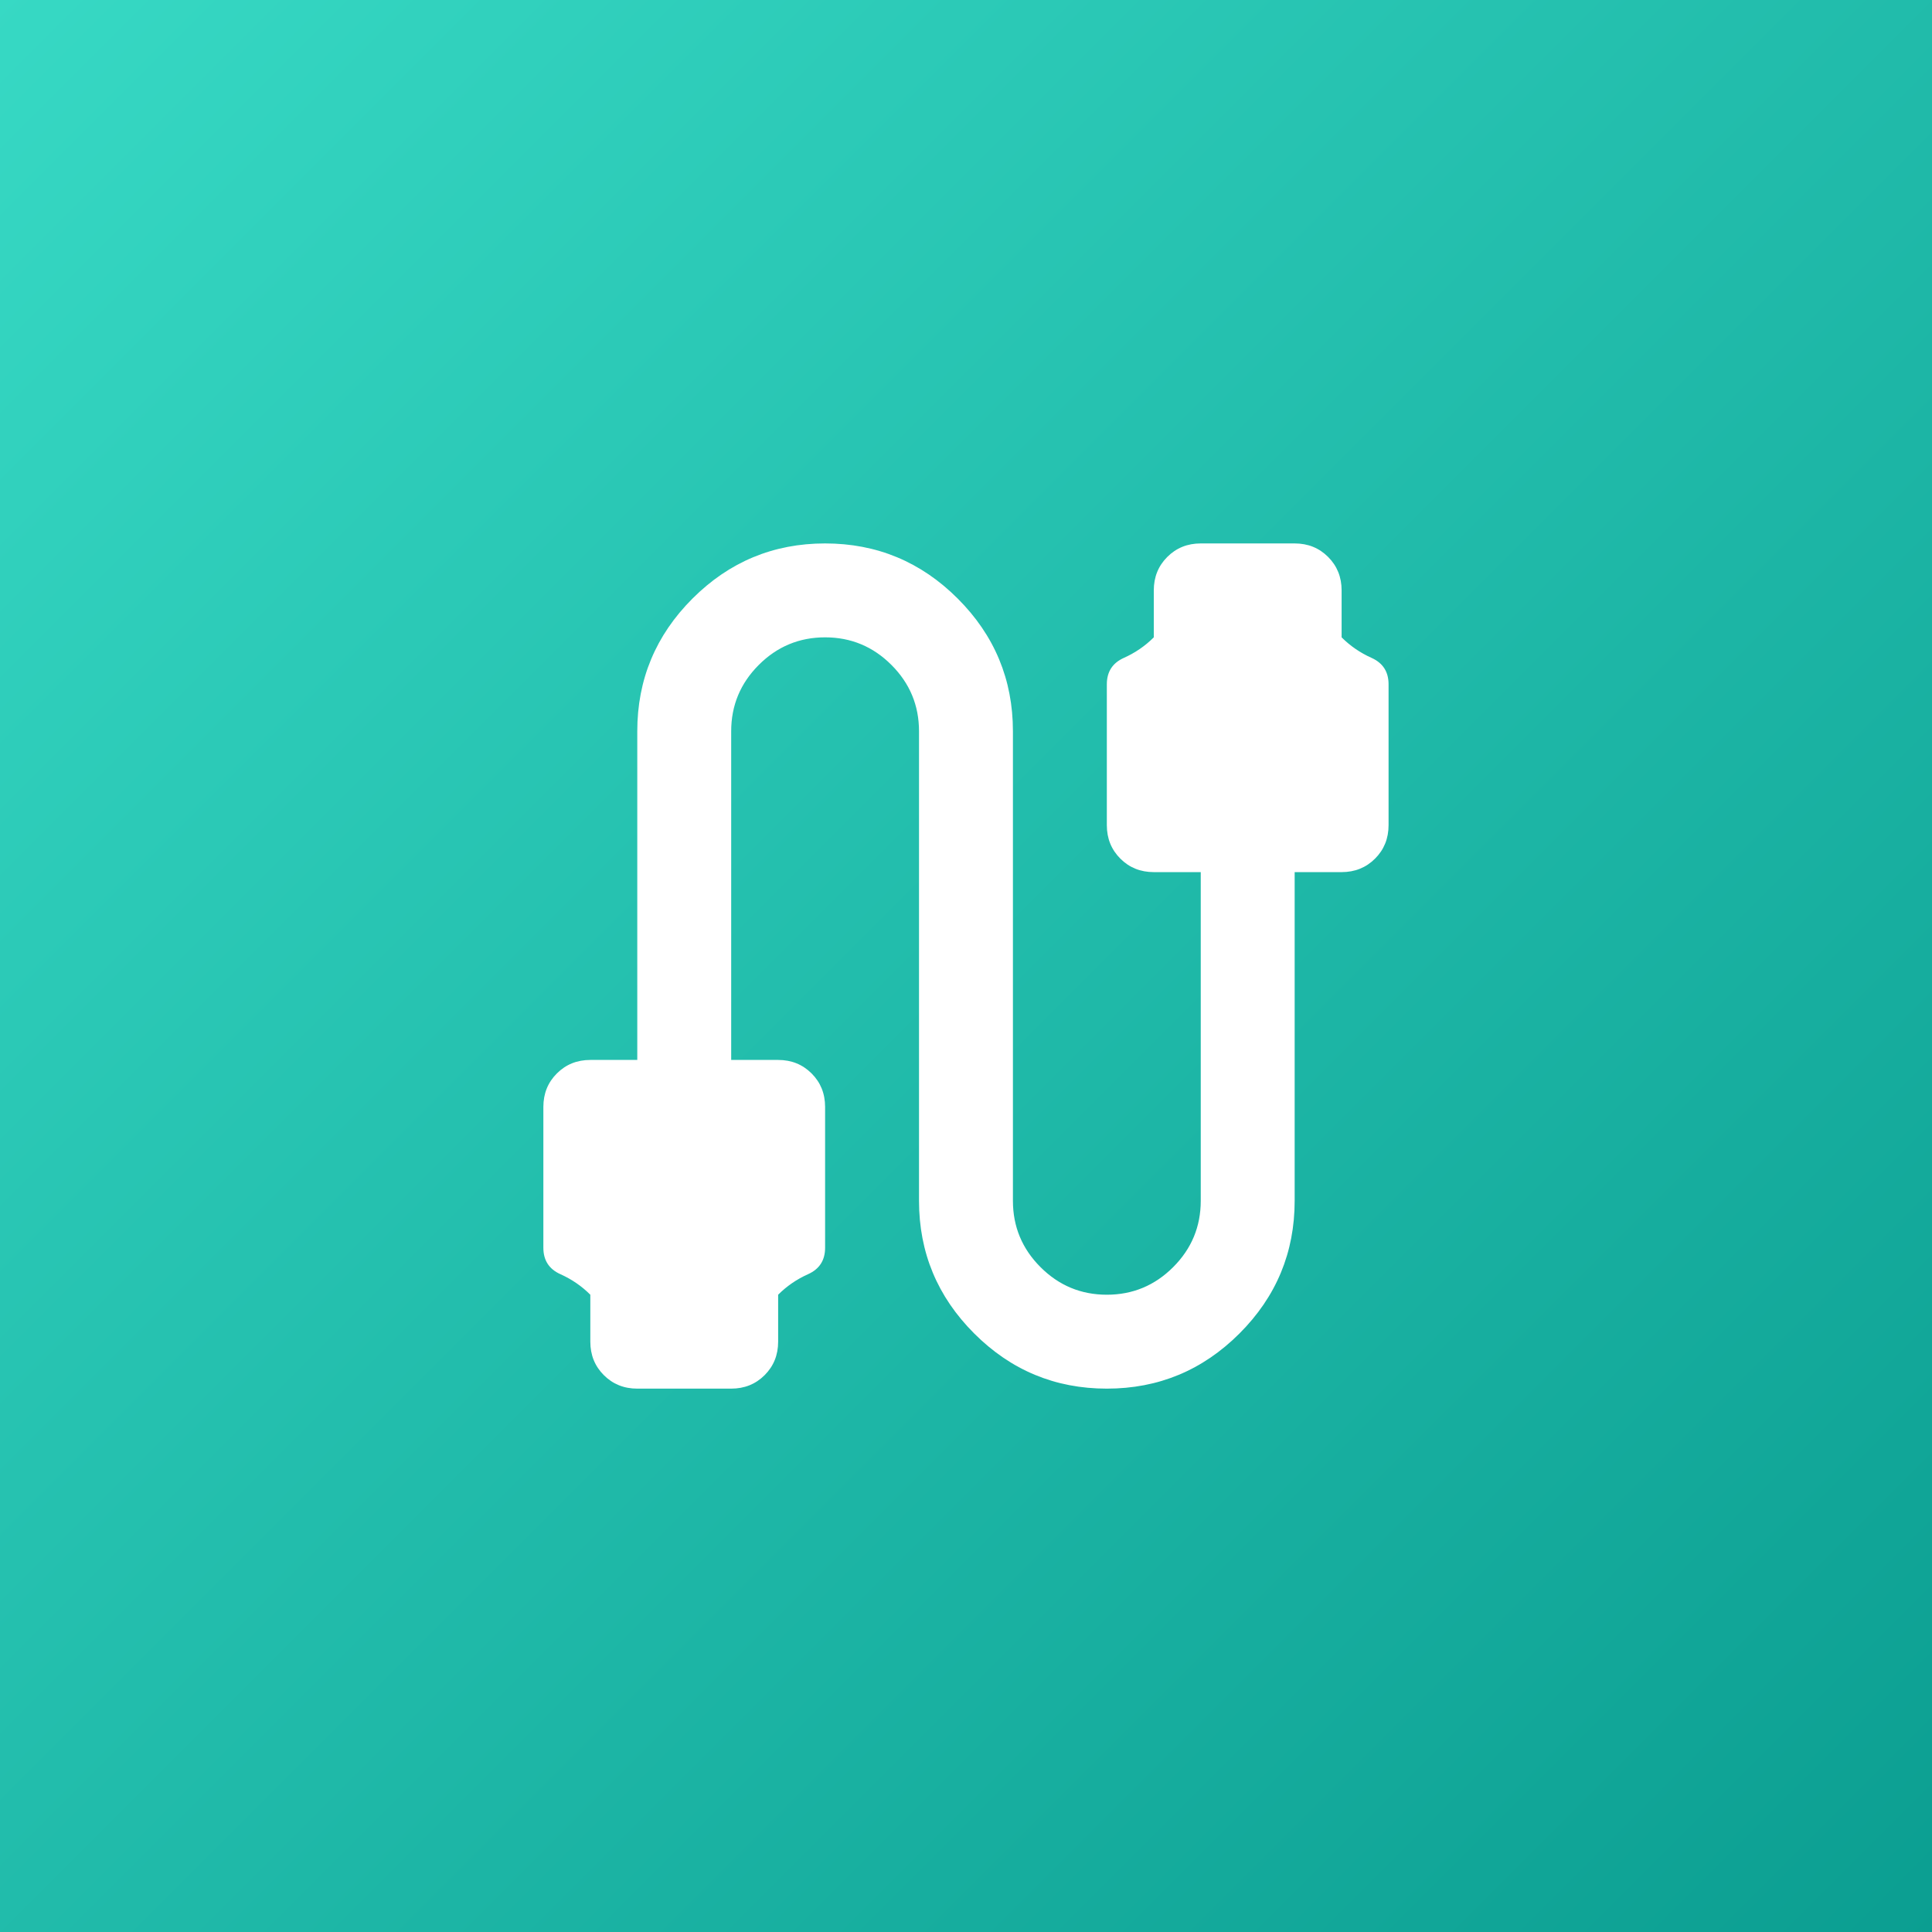
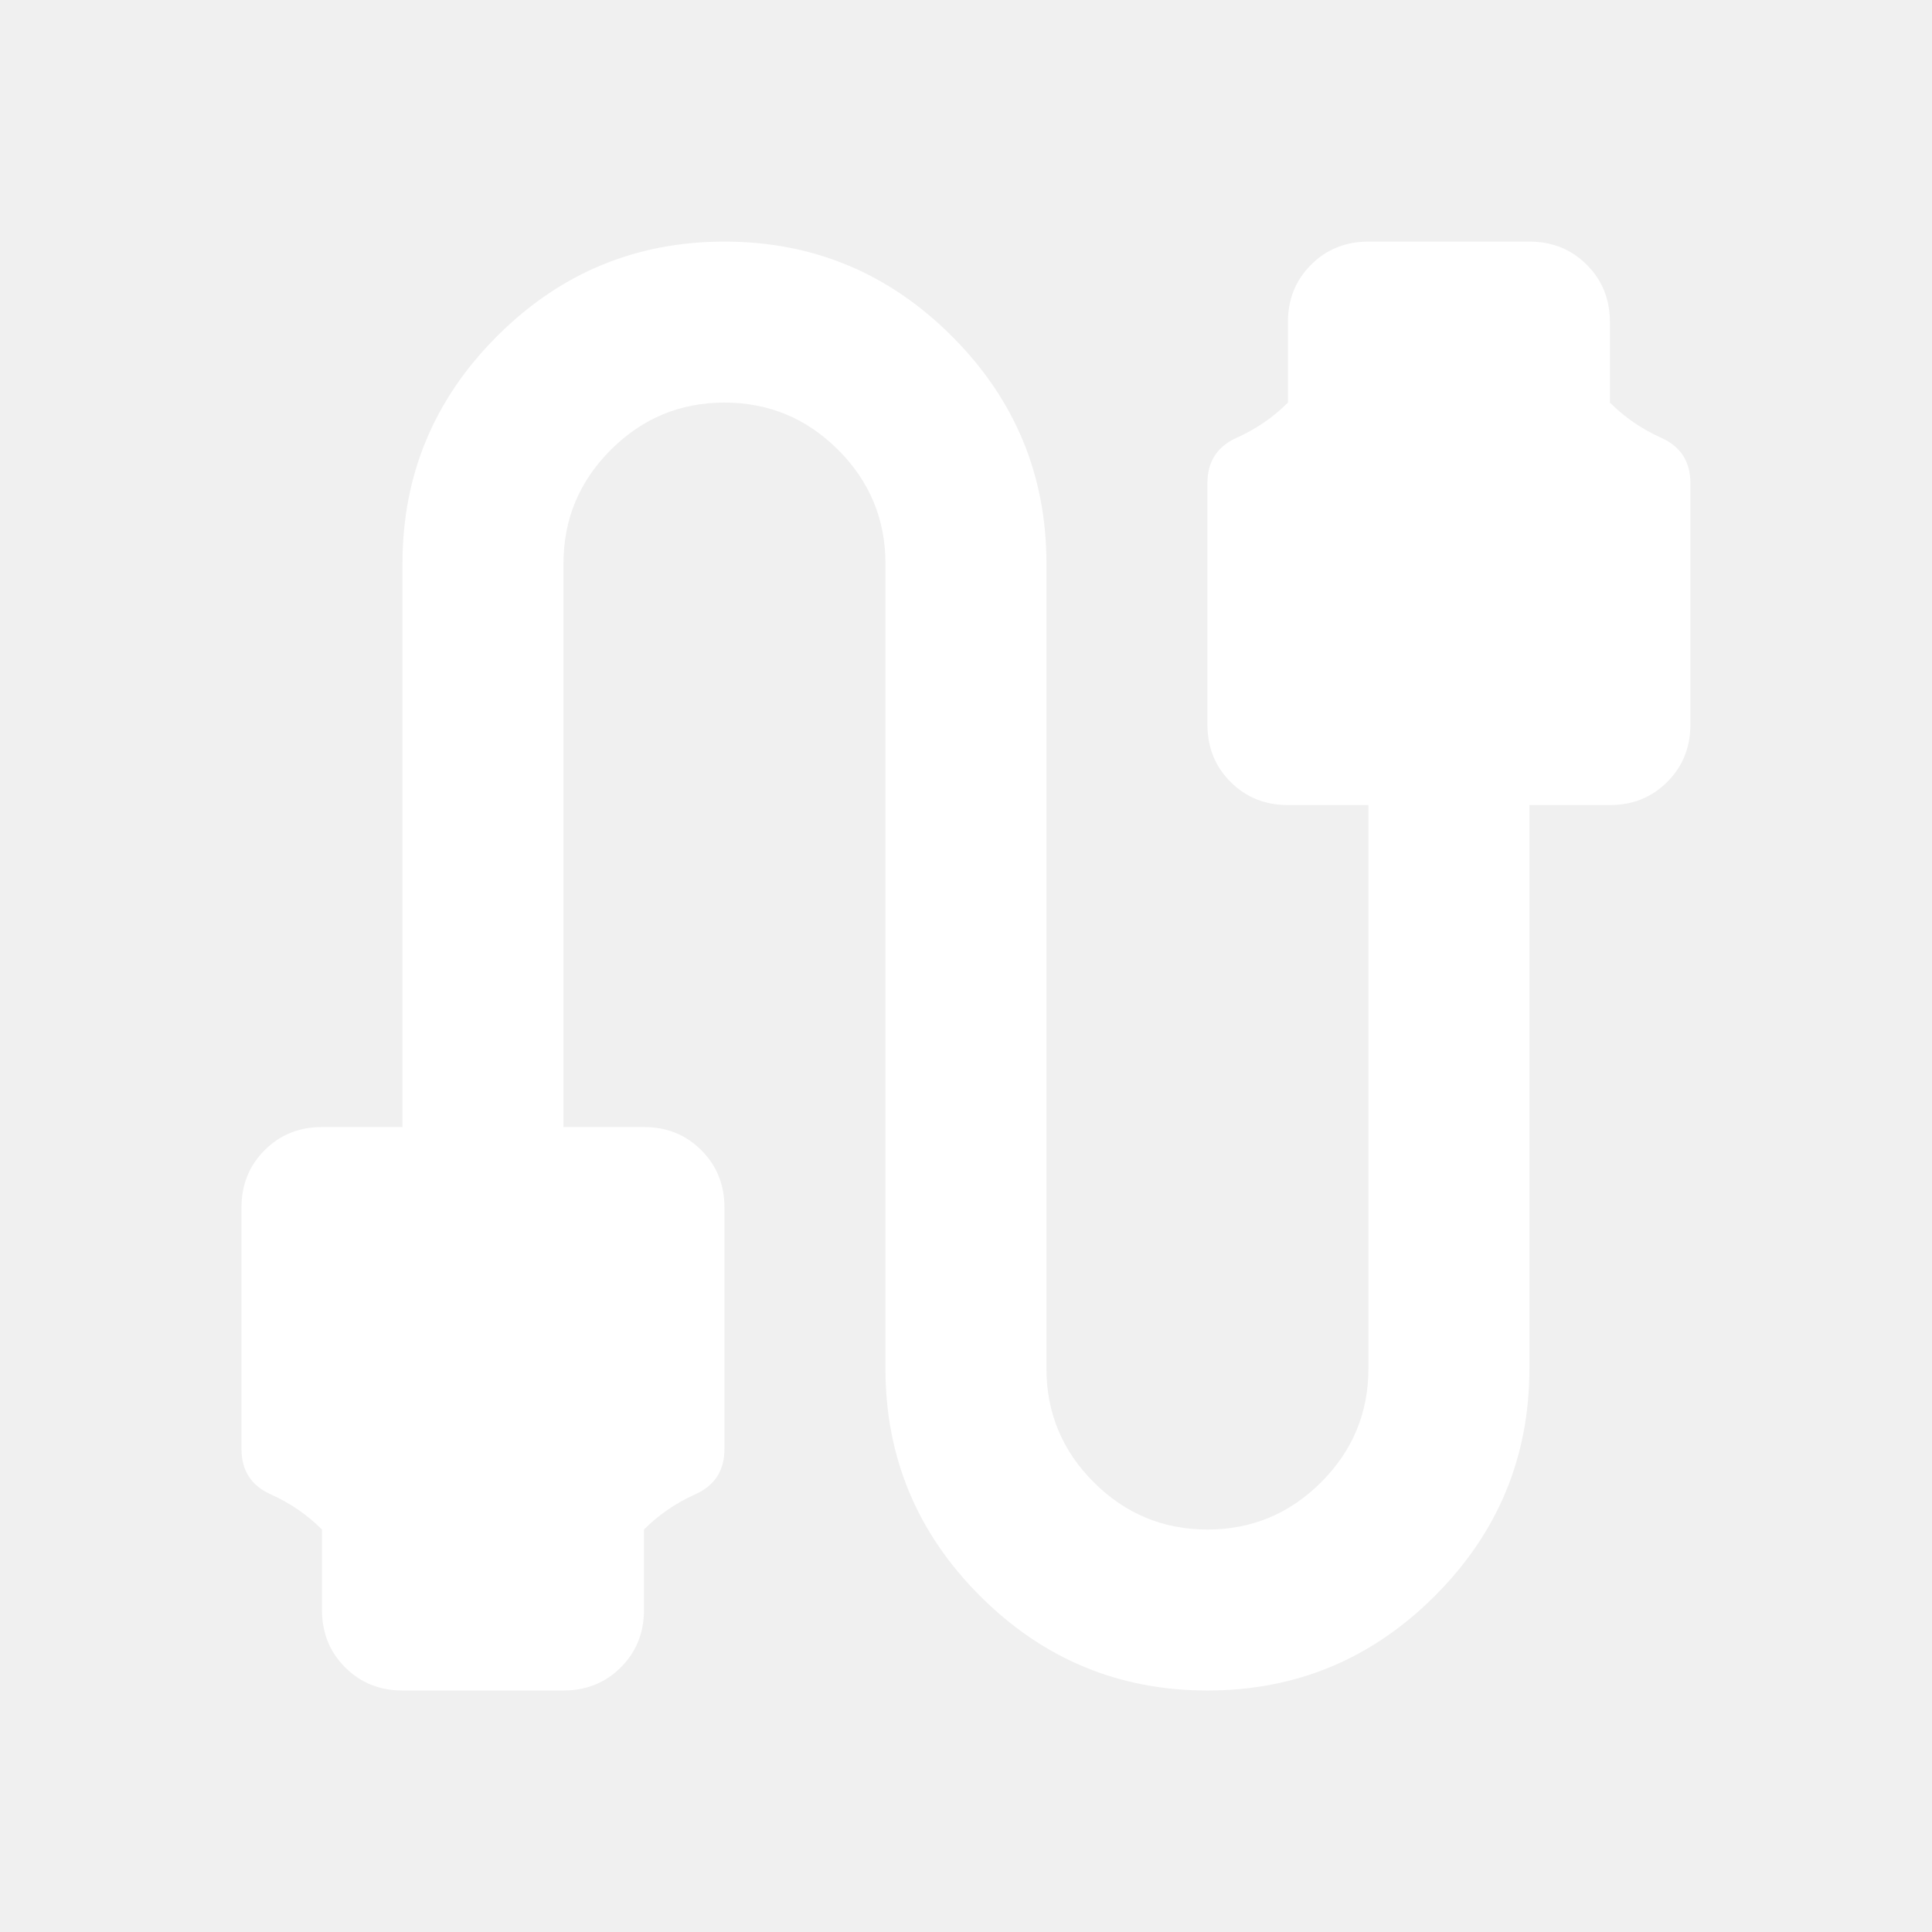
- <svg xmlns="http://www.w3.org/2000/svg" width="96" height="96" viewBox="0 0 96 96">
-   <defs>
-     <linearGradient id="g" x1="0%" y1="0%" x2="100%" y2="100%">
-       <stop offset="0" stop-color="#37D9C4" />
-       <stop offset="1" stop-color="#0B9E91" />
-     </linearGradient>
-   </defs>
-   <rect width="96" height="96" fill="url(#g)" />
+ <svg xmlns="http://www.w3.org/2000/svg" width="96" height="96" viewBox="20 20 56 56">
  <g transform="translate(20 76) scale(0.05833)" fill="#ffffff">
    <path d="M200-120q-17 0-28.5-11.5T160-160v-40q-11-11-25.5-17.5T120-240v-120q0-17 11.5-28.5T160-400h40v-280q0-66 47-113t113-47q66 0 113 47t47 113v400q0 33 23.5 56.5T600-200q33 0 56.5-23.5T680-280v-280h-40q-17 0-28.5-11.5T600-600v-120q0-16 14.5-22.5T640-760v-40q0-17 11.5-28.5T680-840h80q17 0 28.5 11.5T800-800v40q11 11 25.5 17.5T840-720v120q0 17-11.5 28.5T800-560h-40v280q0 66-47 113t-113 47q-66 0-113-47t-47-113v-400q0-33-23.5-56.5T360-760q-33 0-56.5 23.5T280-680v280h40q17 0 28.5 11.5T360-360v120q0 16-14.5 22.5T320-200v40q0 17-11.5 28.5T280-120h-80Z" />
  </g>
</svg>
